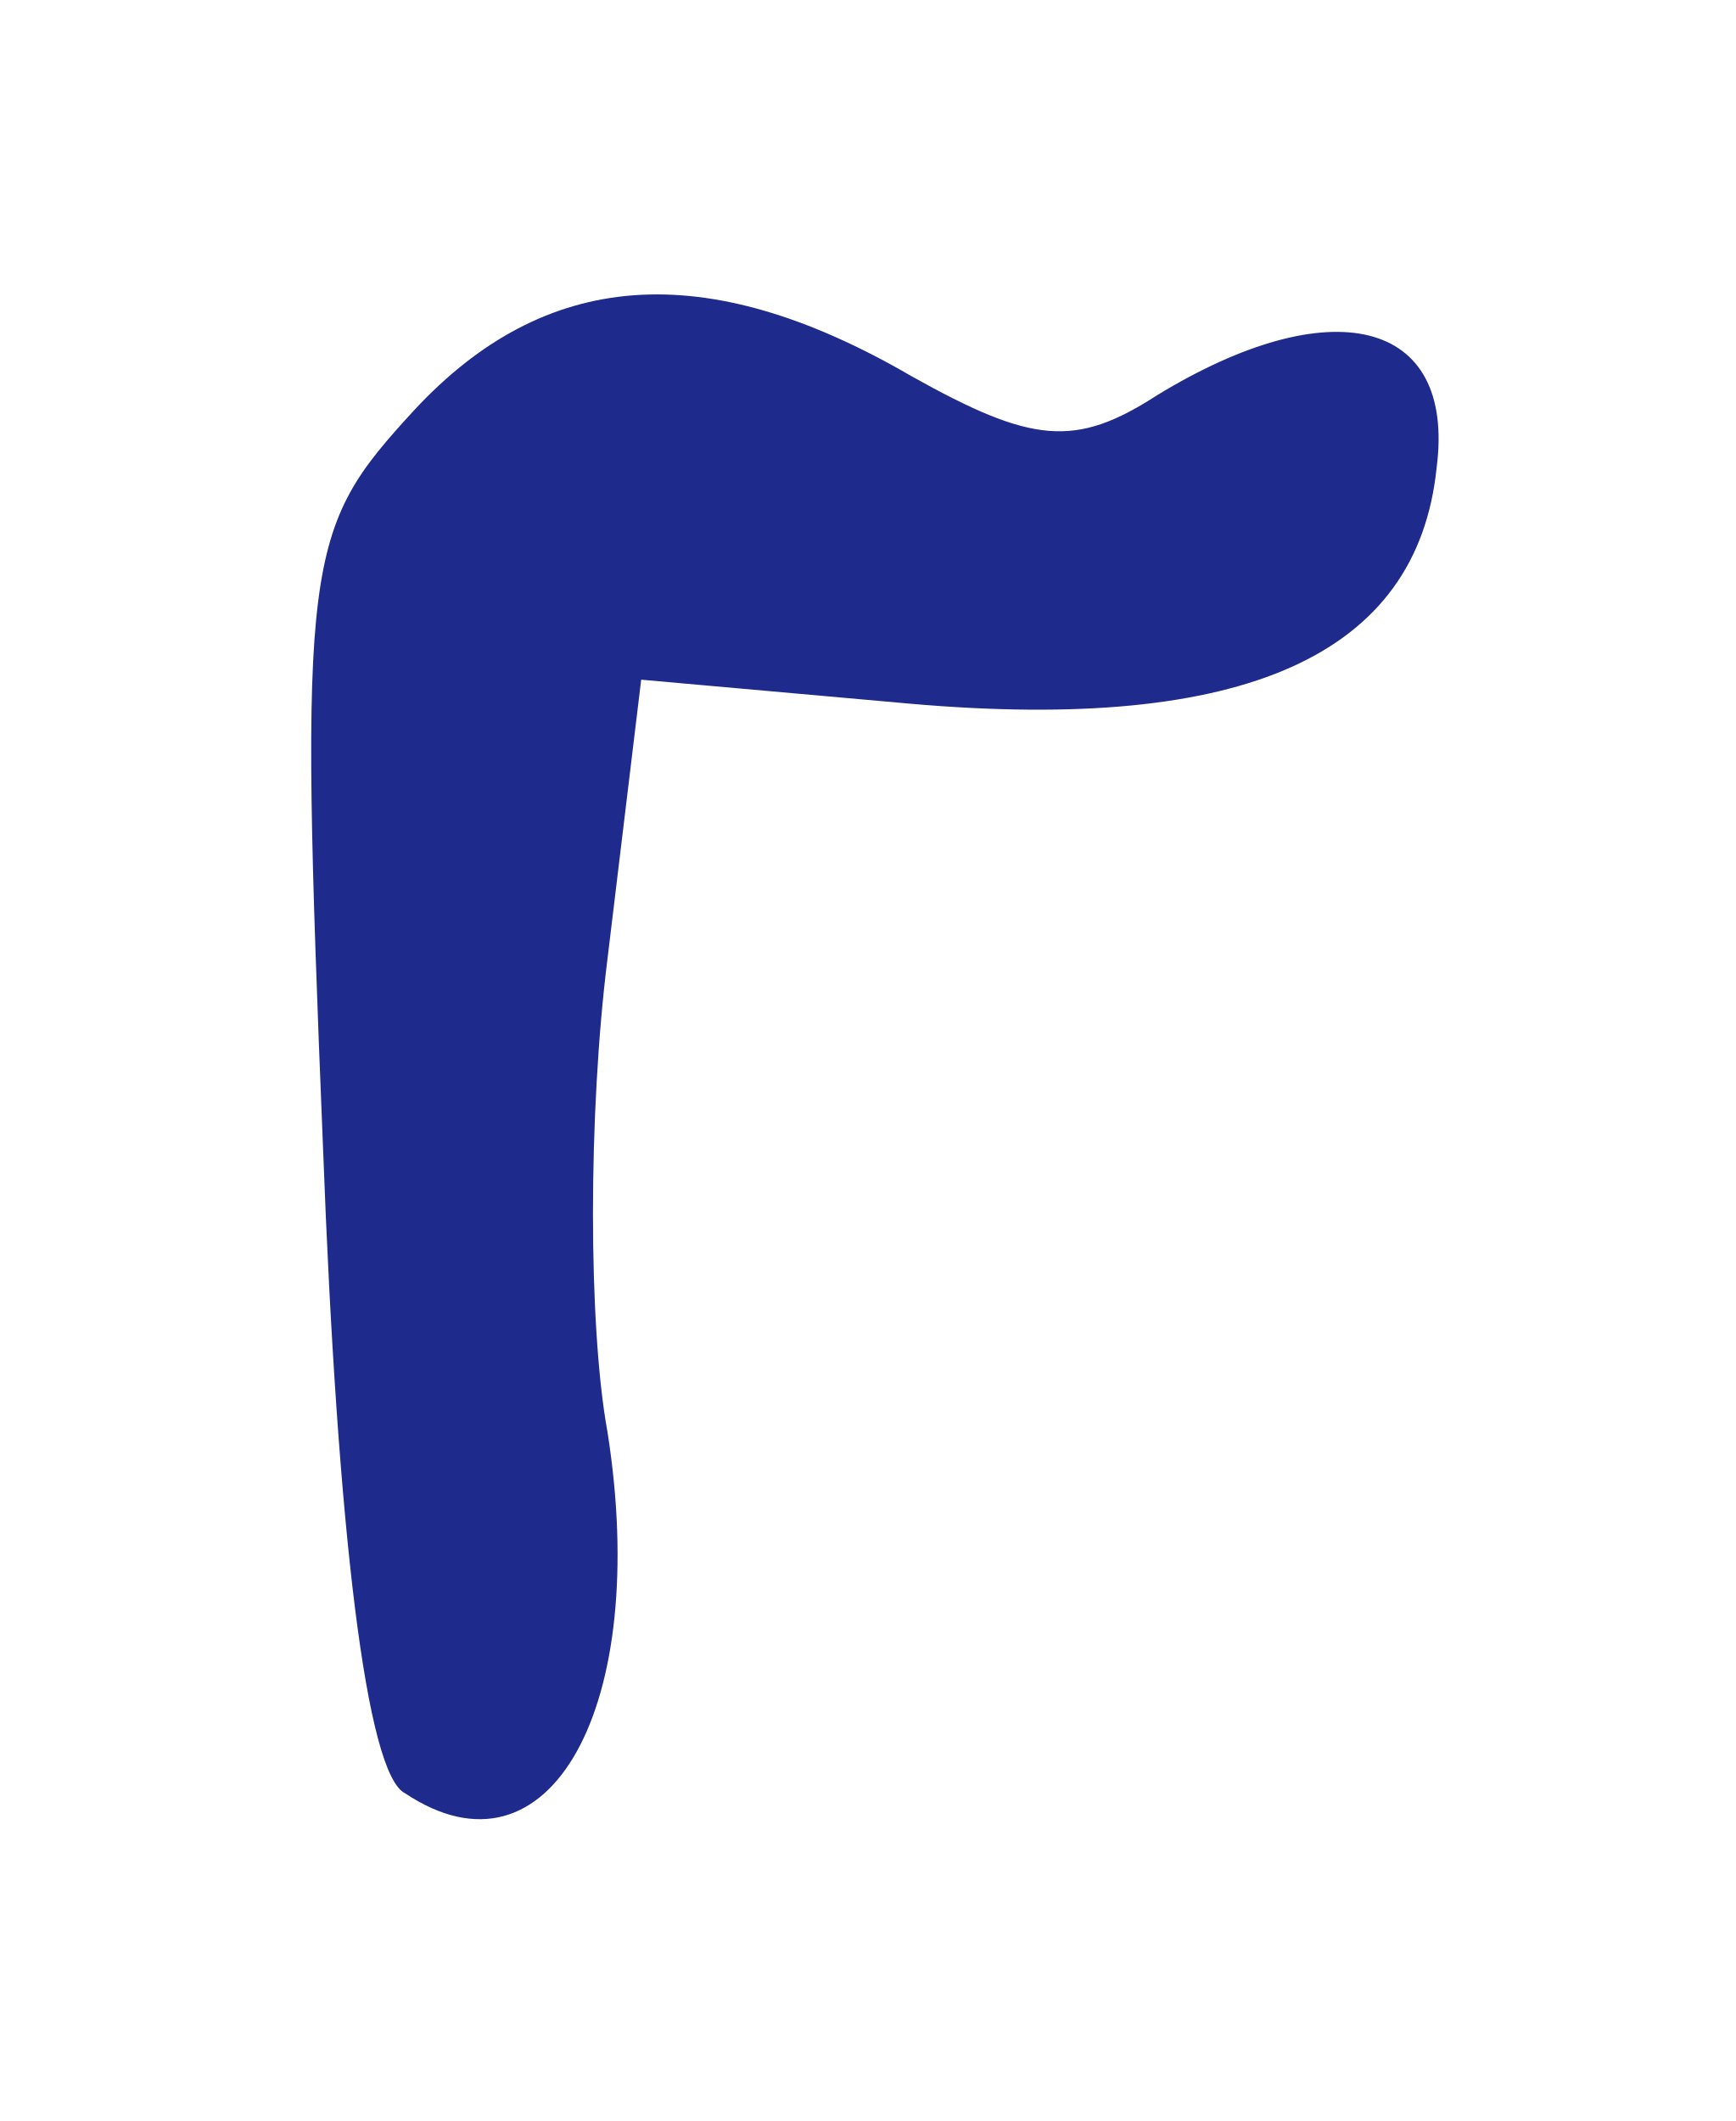
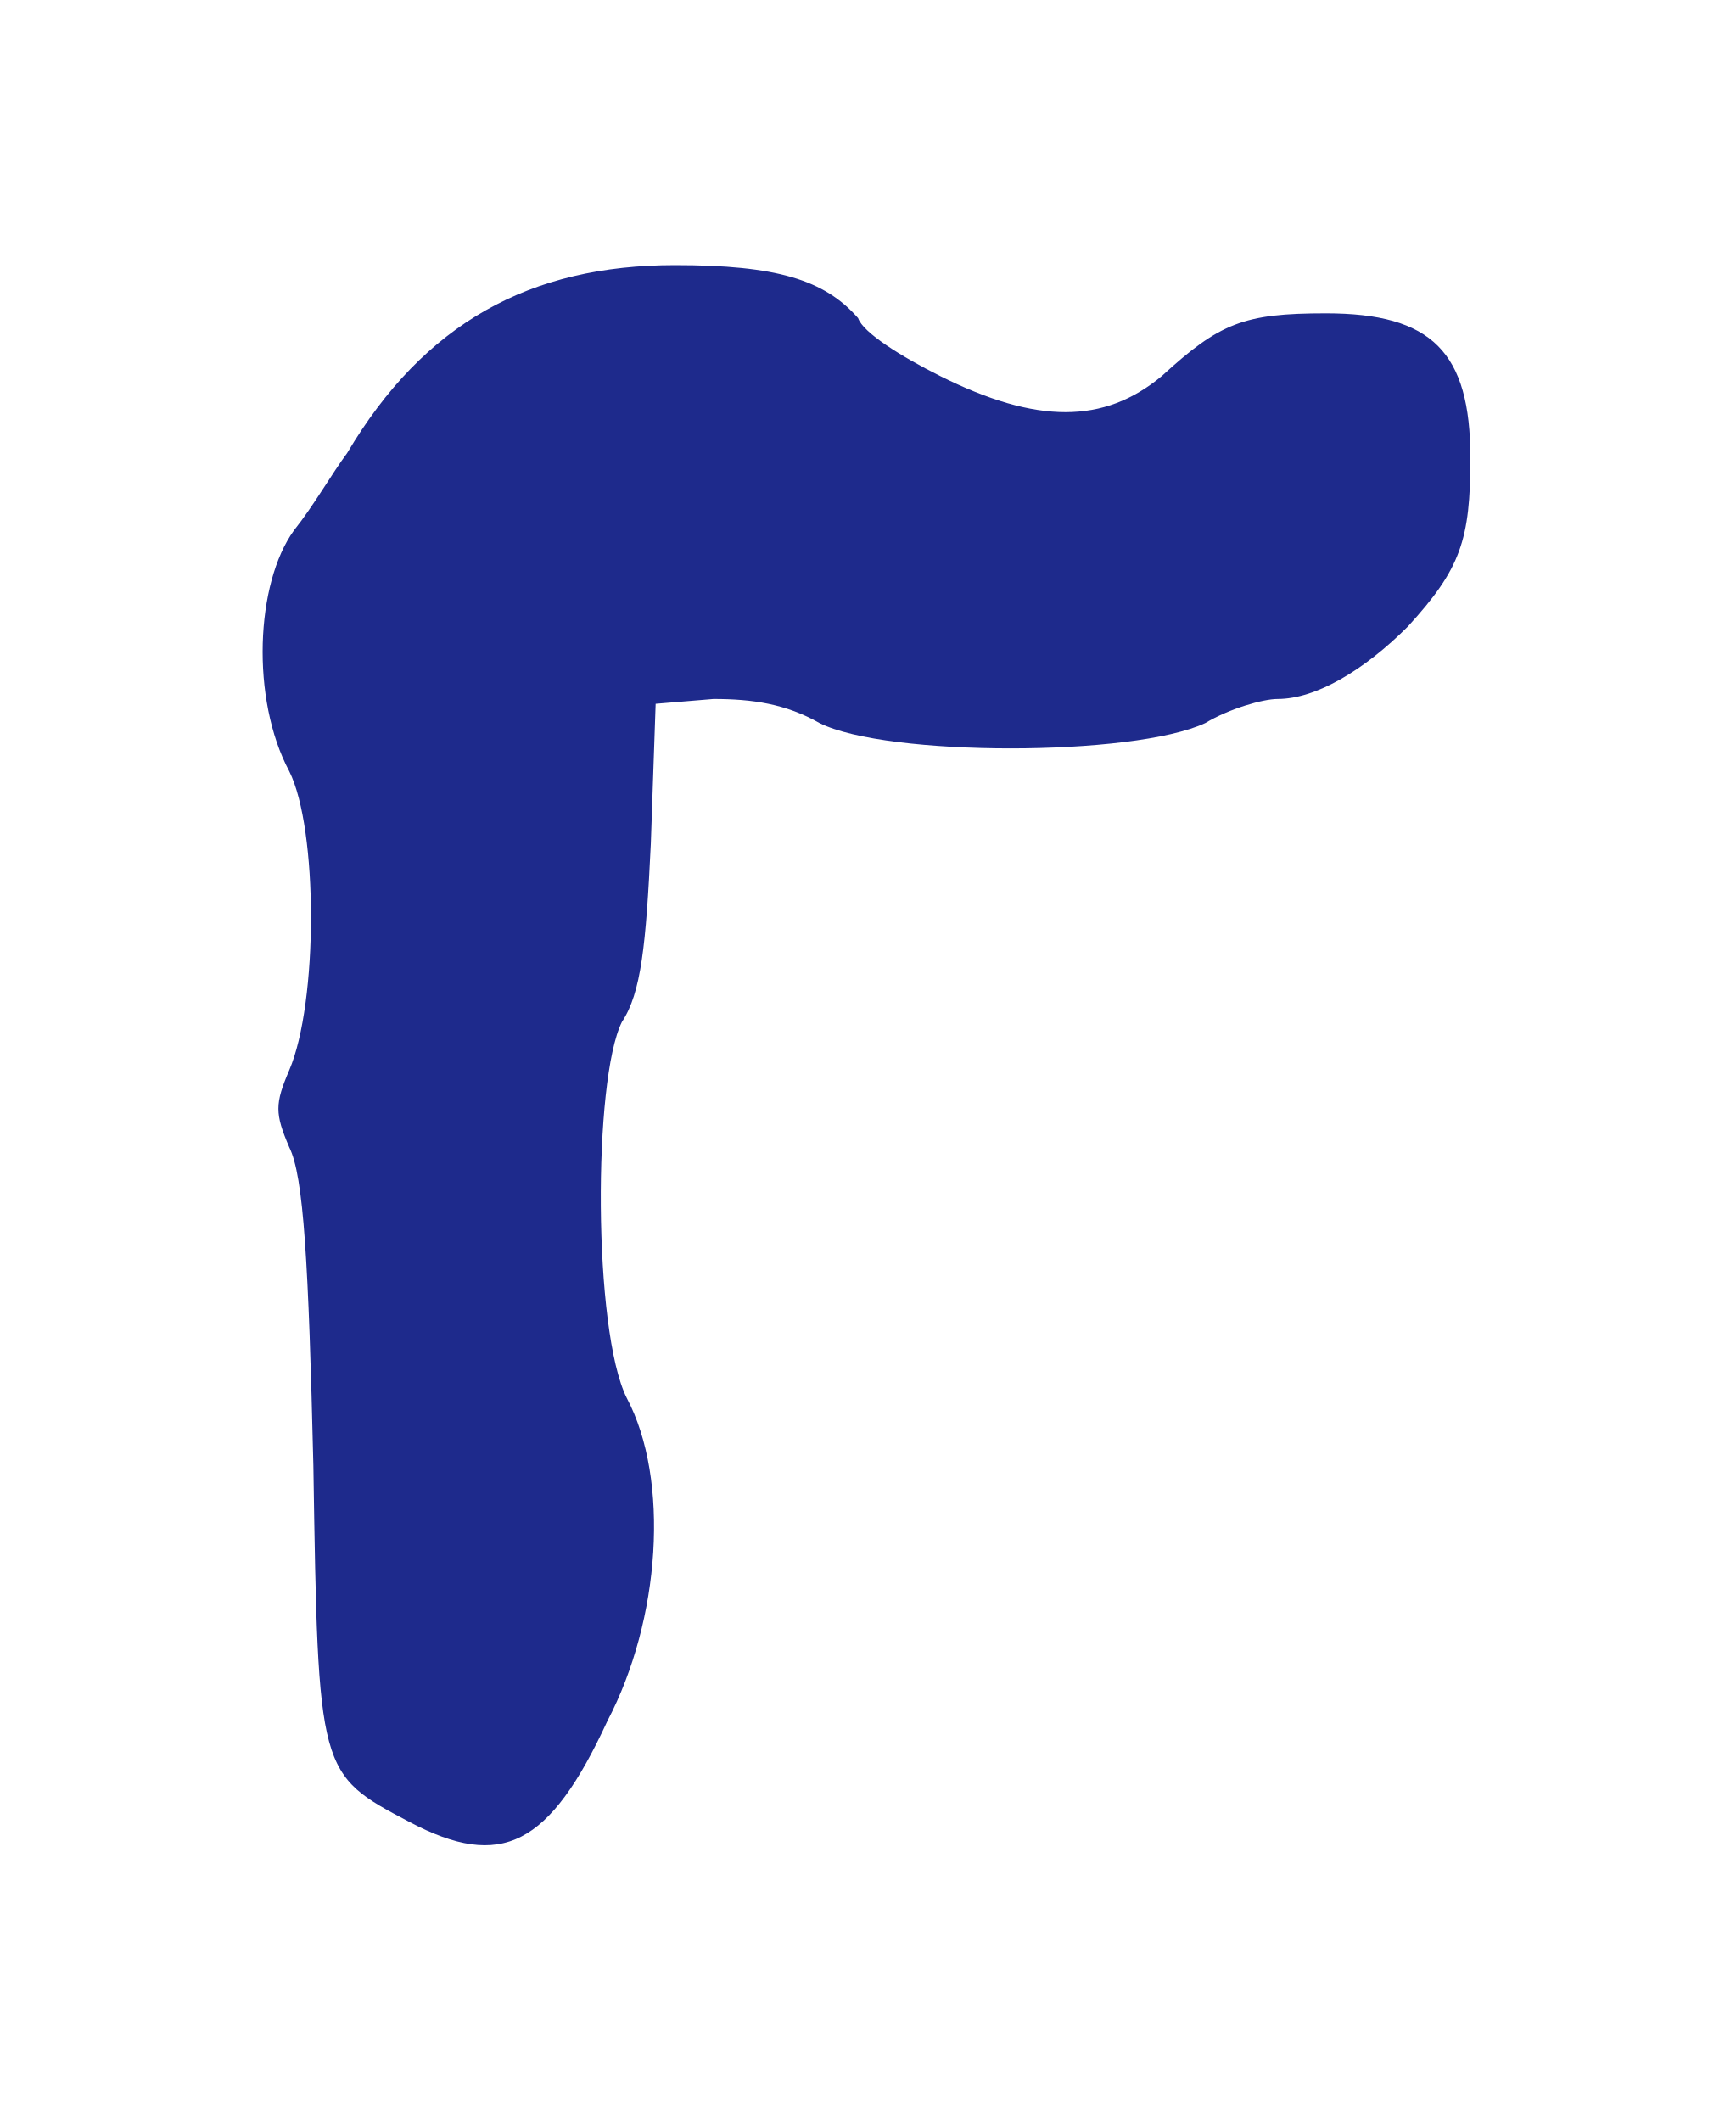
<svg xmlns="http://www.w3.org/2000/svg" viewBox="0 0 36 44" width="36" height="44">
-   <path fill="#1E2A8C" fill-rule="evenodd" d="M8.4 37.2C7.6 36.8 7.0 31.8 6.7 23.8C6.2 11.5 6.3 11.0 8.6 8.5C11.3 5.6 14.6 5.3 18.9 7.8C21.4 9.2 22.3 9.3 24.0 8.2C27.6 6.0 30.2 6.6 29.8 9.7C29.4 13.6 25.8 15.2 18.9 14.6L13.3 14.1L12.6 19.9C12.2 23.1 12.2 27.5 12.6 29.7C13.5 35.4 11.4 39.2 8.4 37.2Z" />
+   <path fill="#1E2A8C" fill-rule="evenodd" d="M8.5 37.8C6.6 36.8 6.6 36.8 6.5 30.4C6.4 26.2 6.3 24.4 6.0 23.8C5.7 23.1 5.7 22.9 6.0 22.2C6.6 20.8 6.6 17.2 6.0 16.0C5.2 14.5 5.3 12.1 6.1 11.0C6.5 10.5 6.9 9.8 7.2 9.4C8.8 6.7 11.0 5.5 14.0 5.5C16.1 5.5 17.1 5.8 17.8 6.6C17.9 6.9 18.7 7.4 19.5 7.8C21.5 8.8 22.9 8.8 24.1 7.8C25.3 6.7 25.8 6.5 27.5 6.5C29.7 6.5 30.5 7.3 30.5 9.5C30.5 11.2 30.3 11.8 29.2 13.0C28.3 13.9 27.3 14.5 26.5 14.5C26.2 14.5 25.5 14.7 25.0 15.0C23.5 15.7 18.4 15.7 17.0 15.0C16.3 14.6 15.6 14.5 14.8 14.5L13.6 14.6L13.5 17.5C13.4 19.6 13.3 20.6 12.9 21.2C12.3 22.4 12.3 27.6 13.0 29.0C13.9 30.7 13.7 33.6 12.6 35.7C11.4 38.3 10.4 38.8 8.5 37.8Z" />
</svg>
